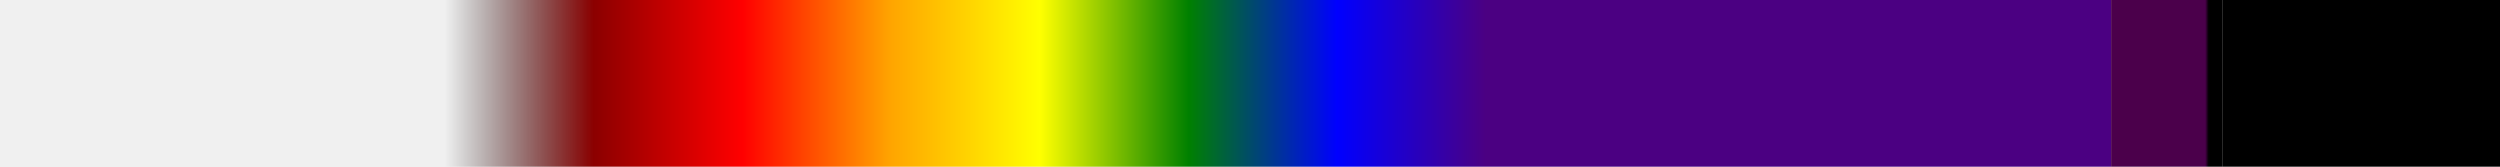
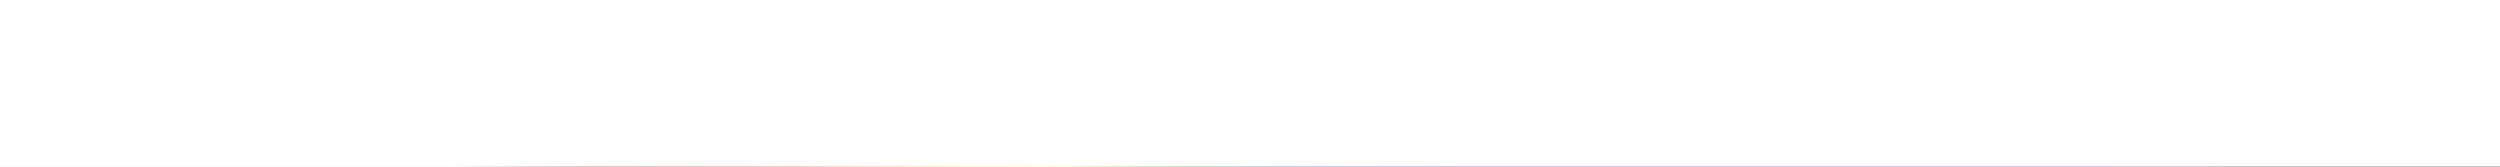
<svg xmlns="http://www.w3.org/2000/svg" width="450" height="30">
  <defs>
    <linearGradient id="main" x1="0%" y1="0%" x2="84.44%" y2="0%">
      <stop offset="0%" stop-color="transparent" />
      <stop offset="25%" stop-color="transparent" />
      <stop offset="33.33%" stop-color="#8B0000" />
      <stop offset="41.67%" stop-color="#FF0000" />
      <stop offset="50.00%" stop-color="#FFA500" />
      <stop offset="58.33%" stop-color="#FFFF00" />
      <stop offset="66.67%" stop-color="#008000" />
      <stop offset="75.00%" stop-color="#0000FF" />
      <stop offset="83.33%" stop-color="#4B0082" />
    </linearGradient>
    <linearGradient id="blackfade" x1="84.67%" y1="0%" x2="88.89%" y2="0%">
      <stop offset="0%" stop-color="#4B004B" />
      <stop offset="33%" stop-color="#2B002B" />
      <stop offset="66%" stop-color="#080008" />
      <stop offset="100%" stop-color="#000000" />
    </linearGradient>
  </defs>
  <rect x="0" y="0" width="380" height="30" fill="url(#main)" />
  <rect x="380" y="0" width="20" height="30" fill="url(#blackfade)" />
  <rect x="400" y="0" width="50" height="30" fill="#000000" />
+   <rect x="0" y="0" width="450" height="30" fill="#FFFFFF" />
</svg>
